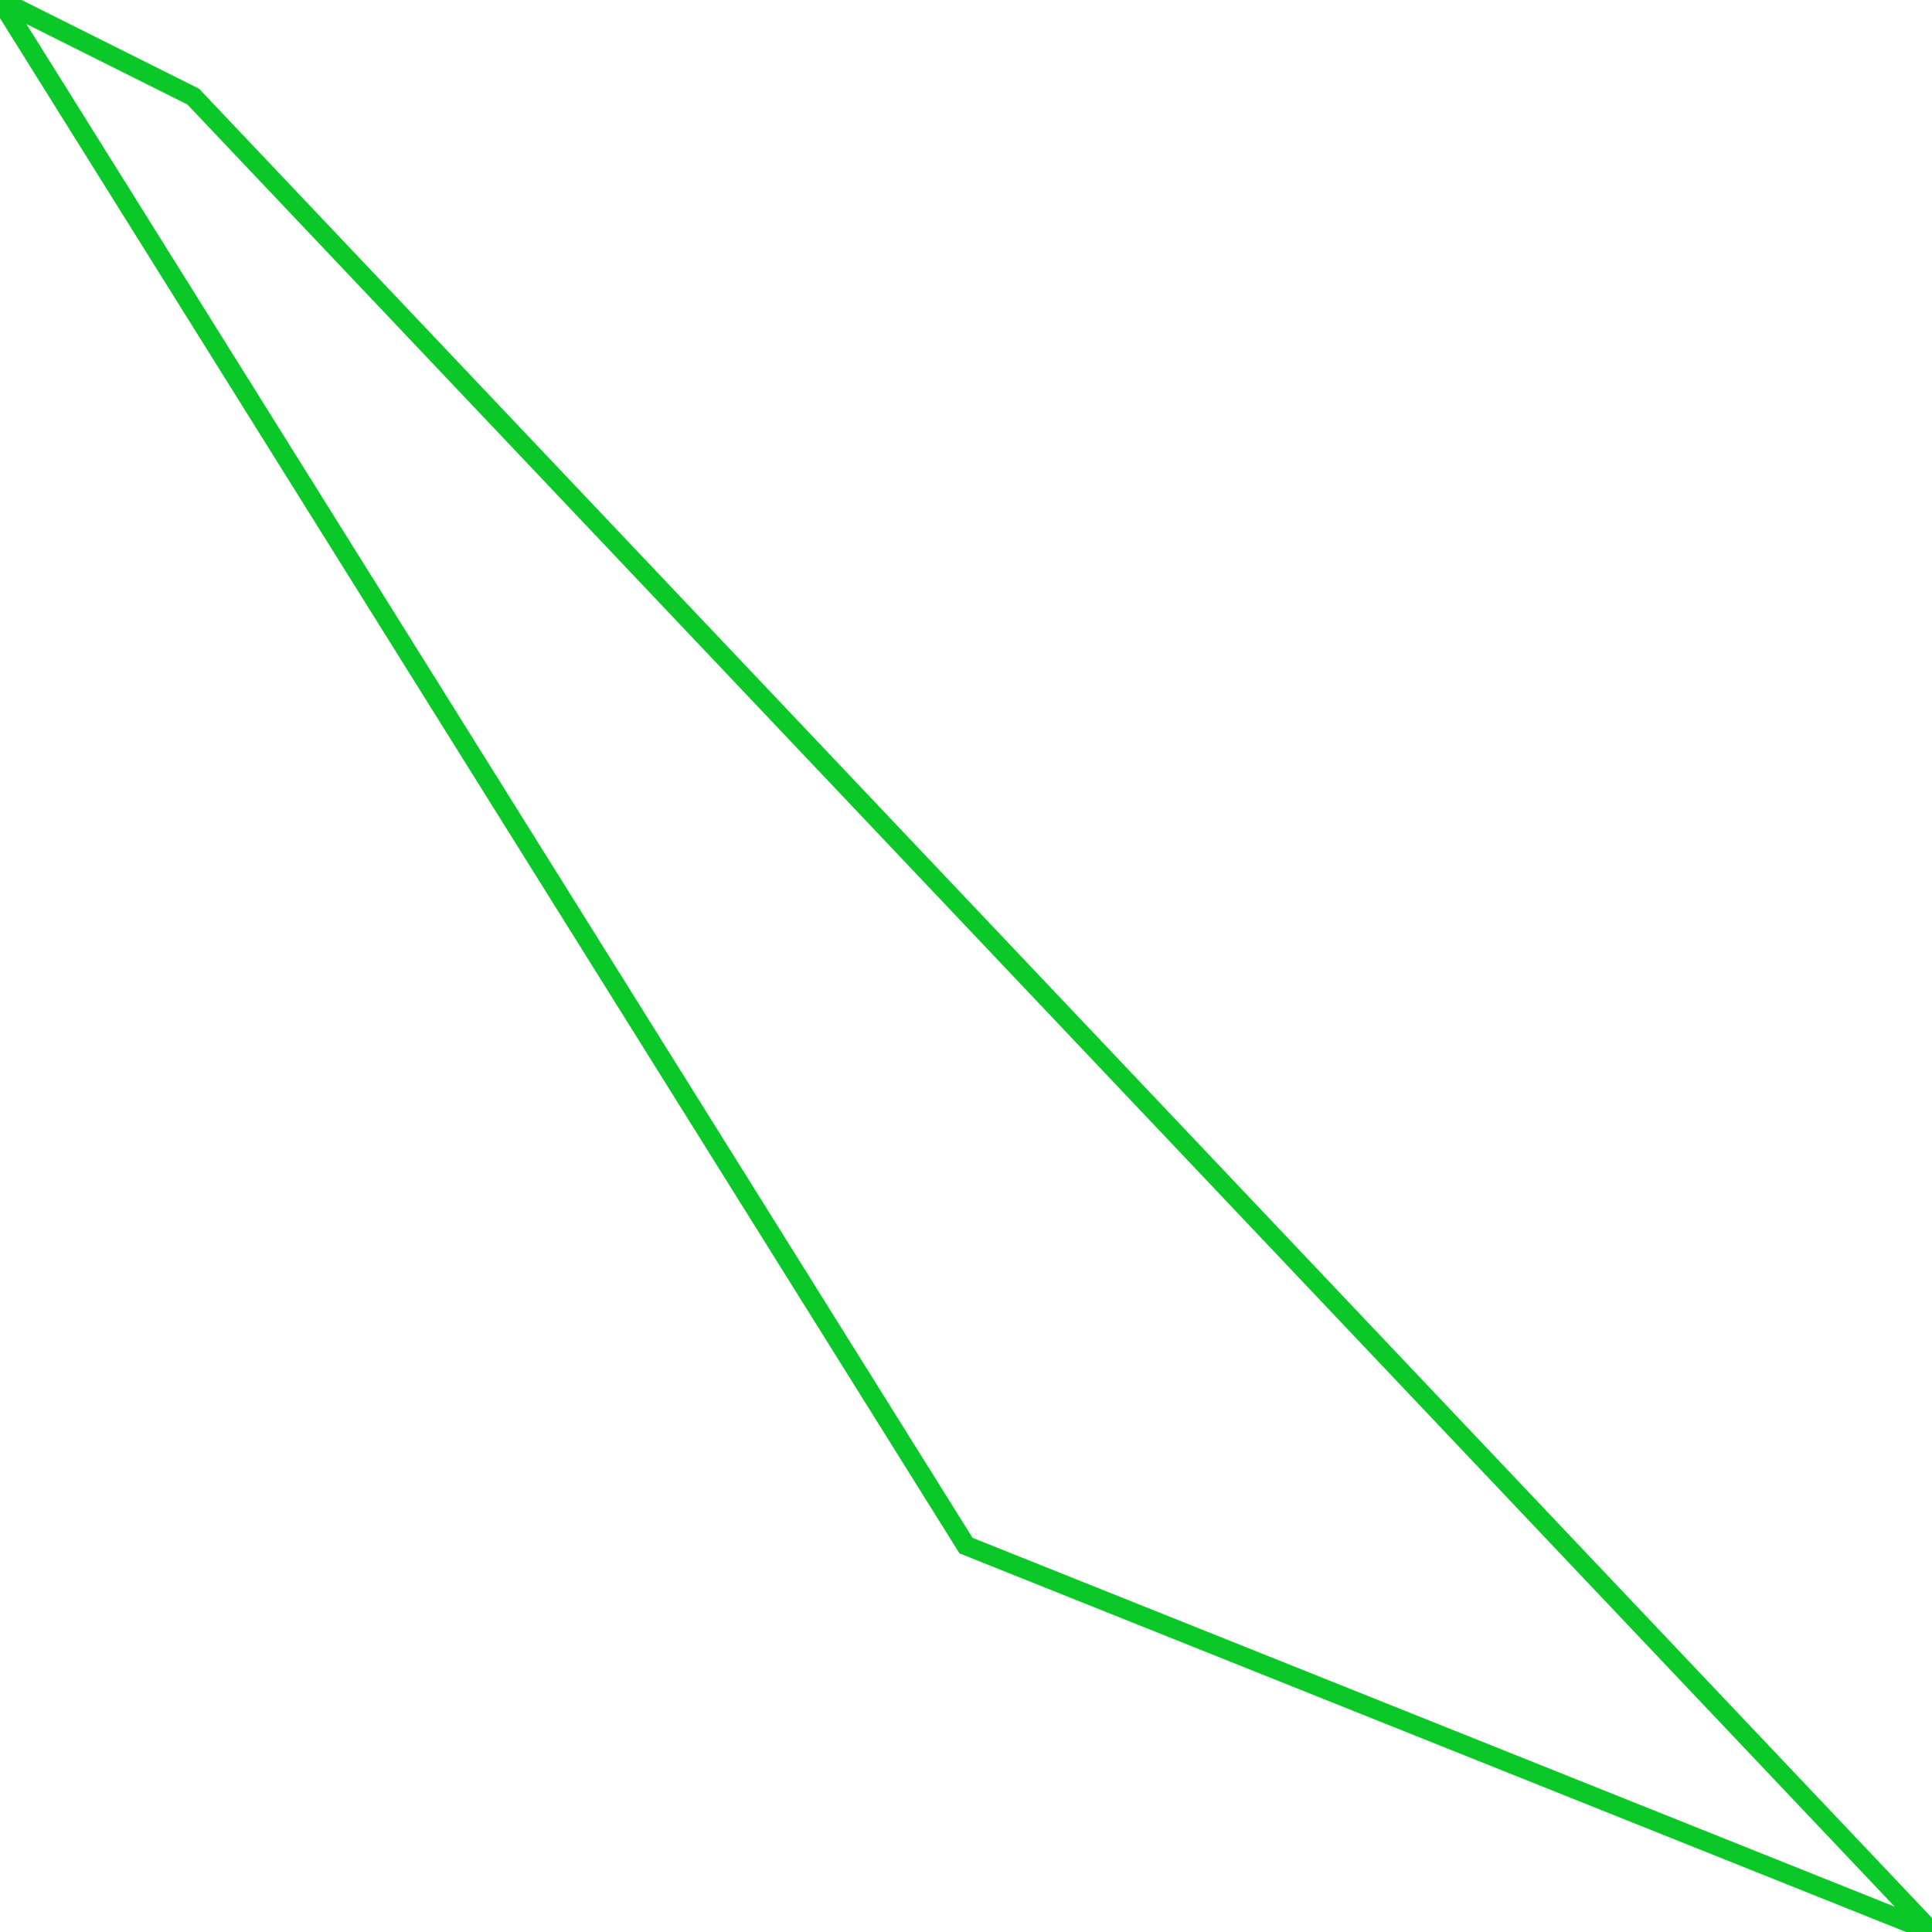
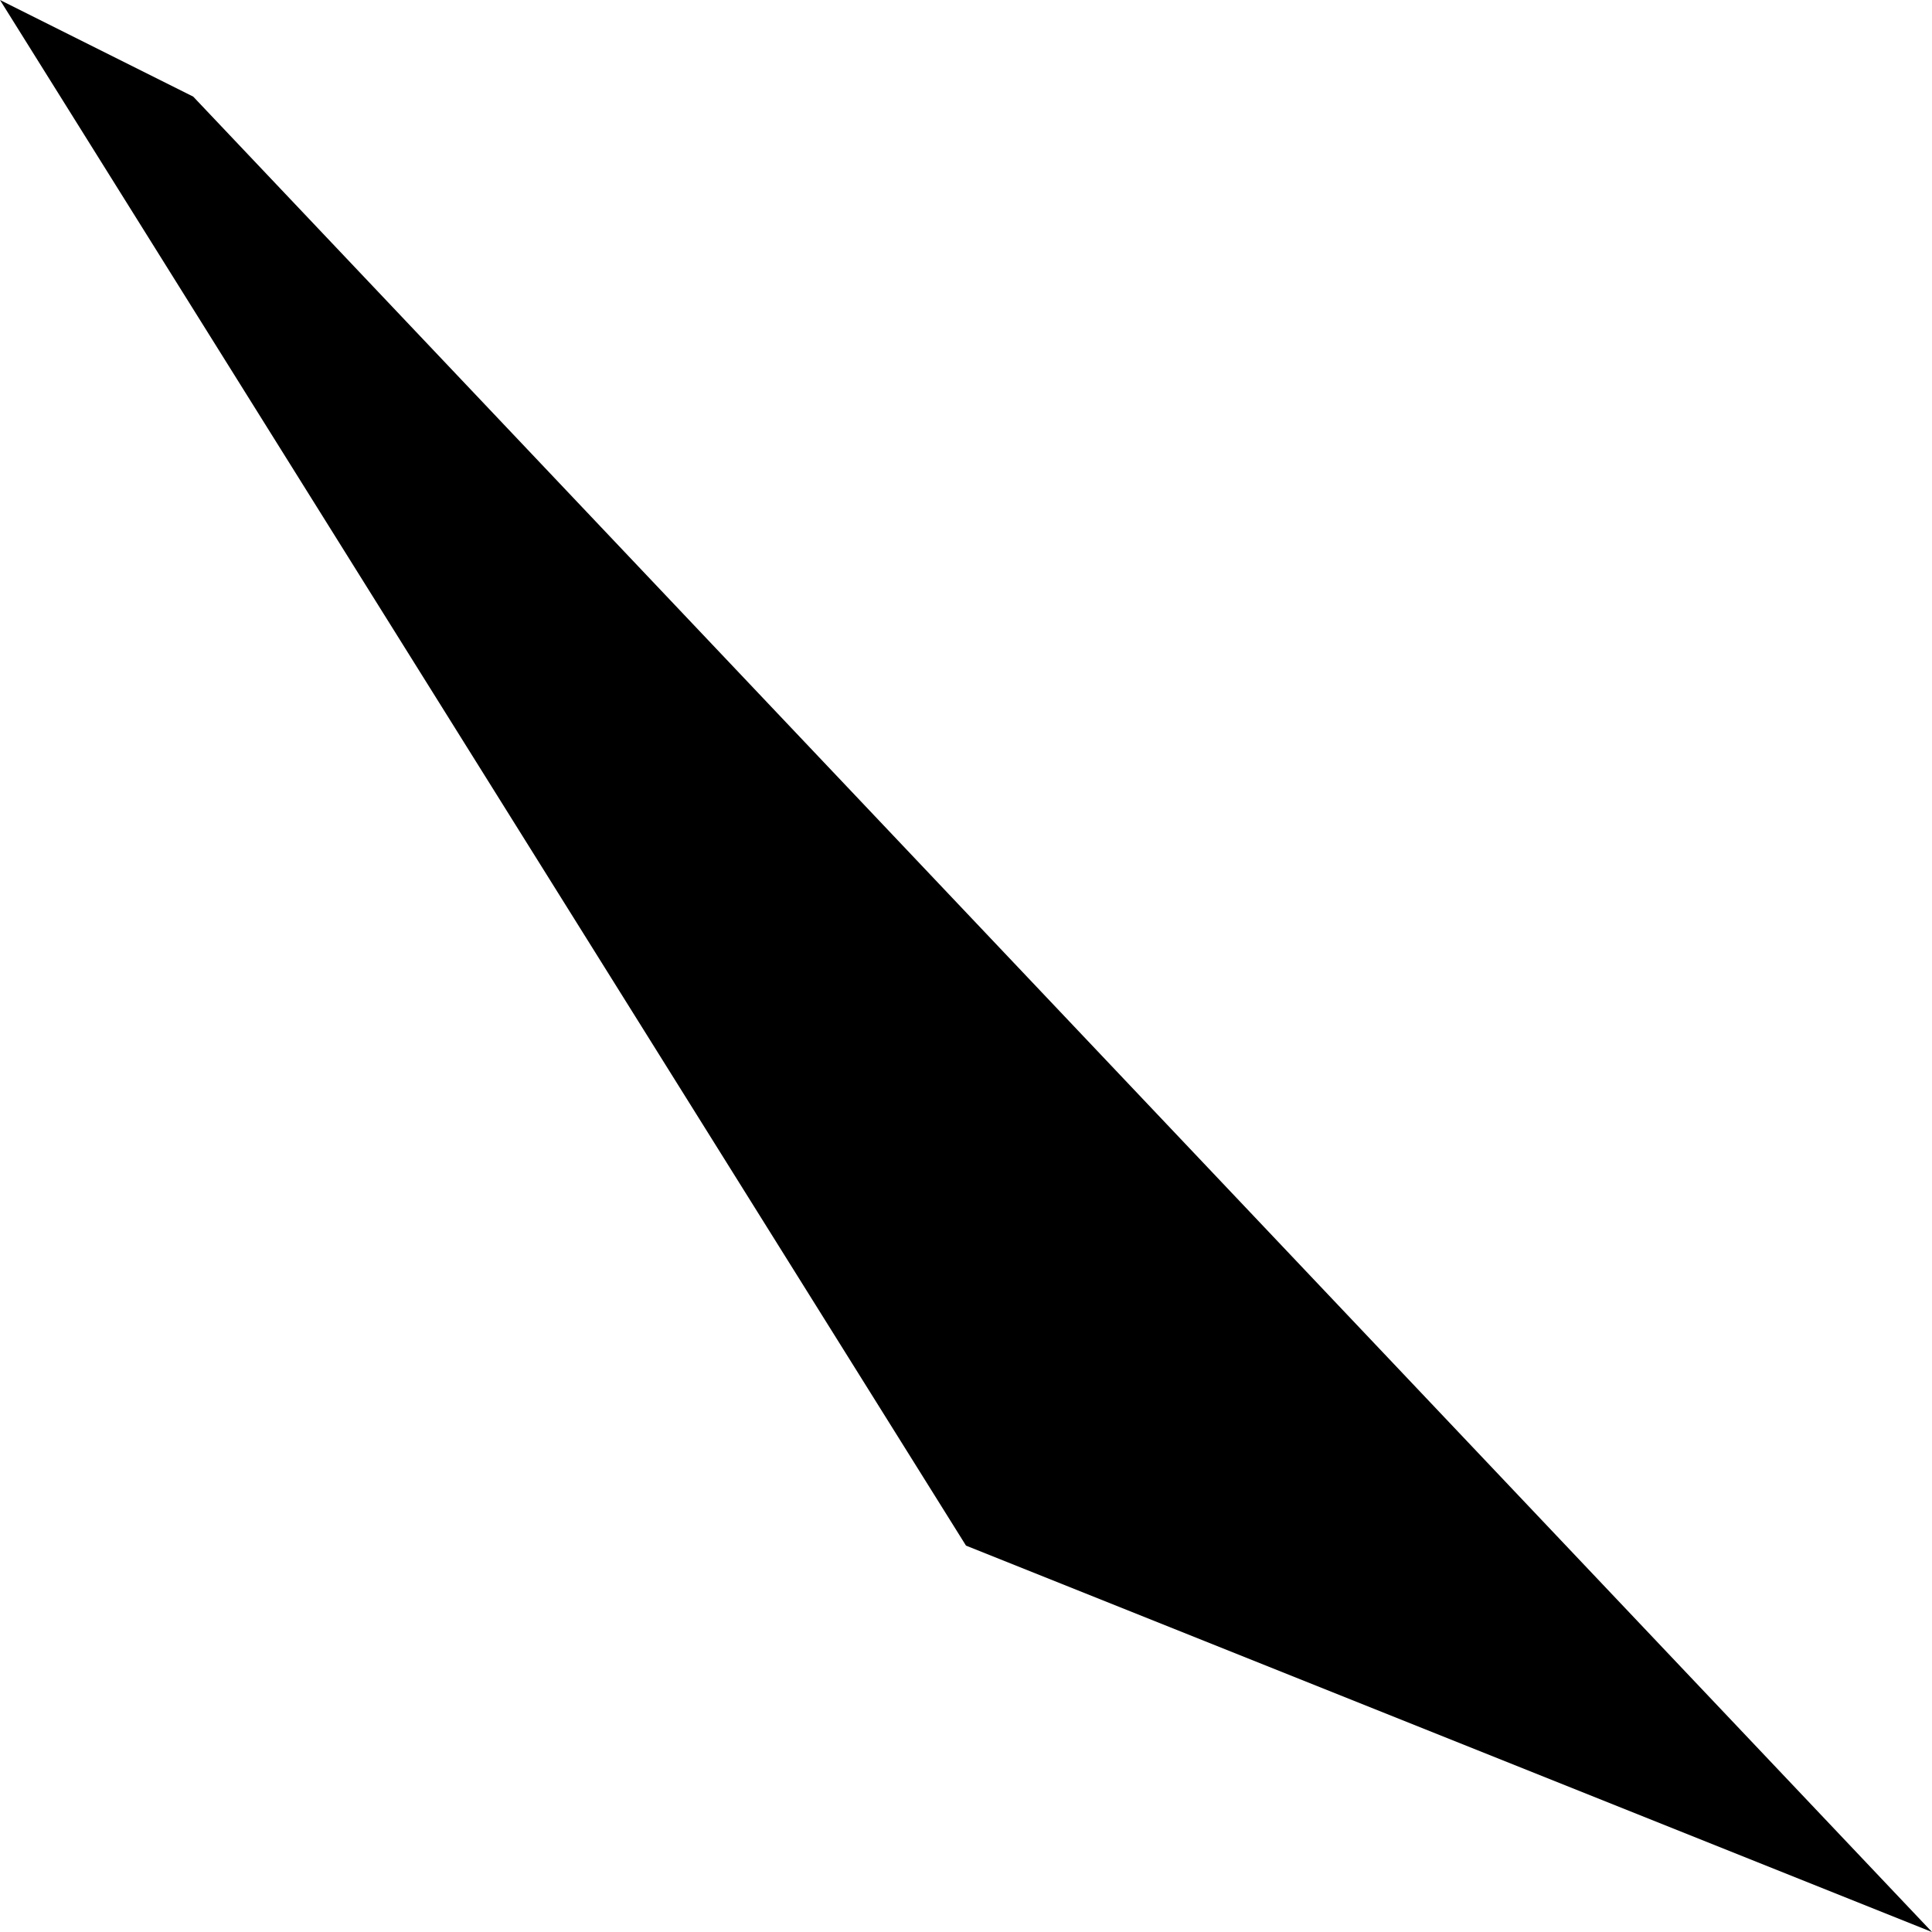
<svg xmlns="http://www.w3.org/2000/svg" width="100.0" height="100.0">
-   <polygon points="0.0,0.0 10.0,5.0 100.0,100.0 50.0,80.0 " id="none" fill="none" stroke="#0ac827" stroke-width="nonepx" stroke-dasharray="none" style="none" visibility="inherit" />
+   <polygon points="0.0,0.0 10.0,5.0 100.0,100.0 50.0,80.0 " id="none" fill="black" stroke="0a0a0a" stroke-width="nonepx" stroke-dasharray="none" style="none" visibility="inherit" />
</svg>
